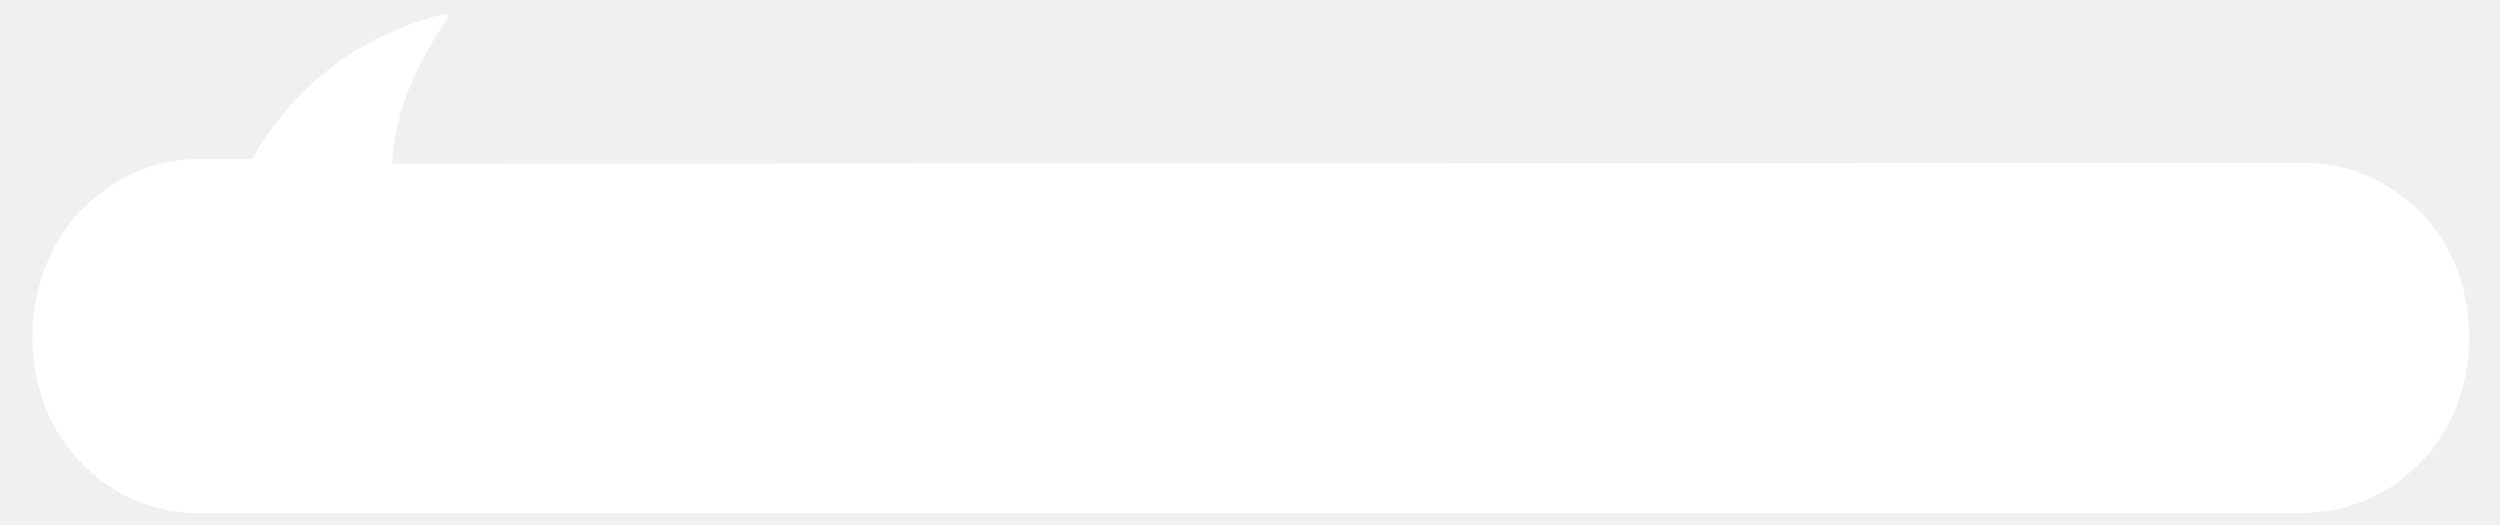
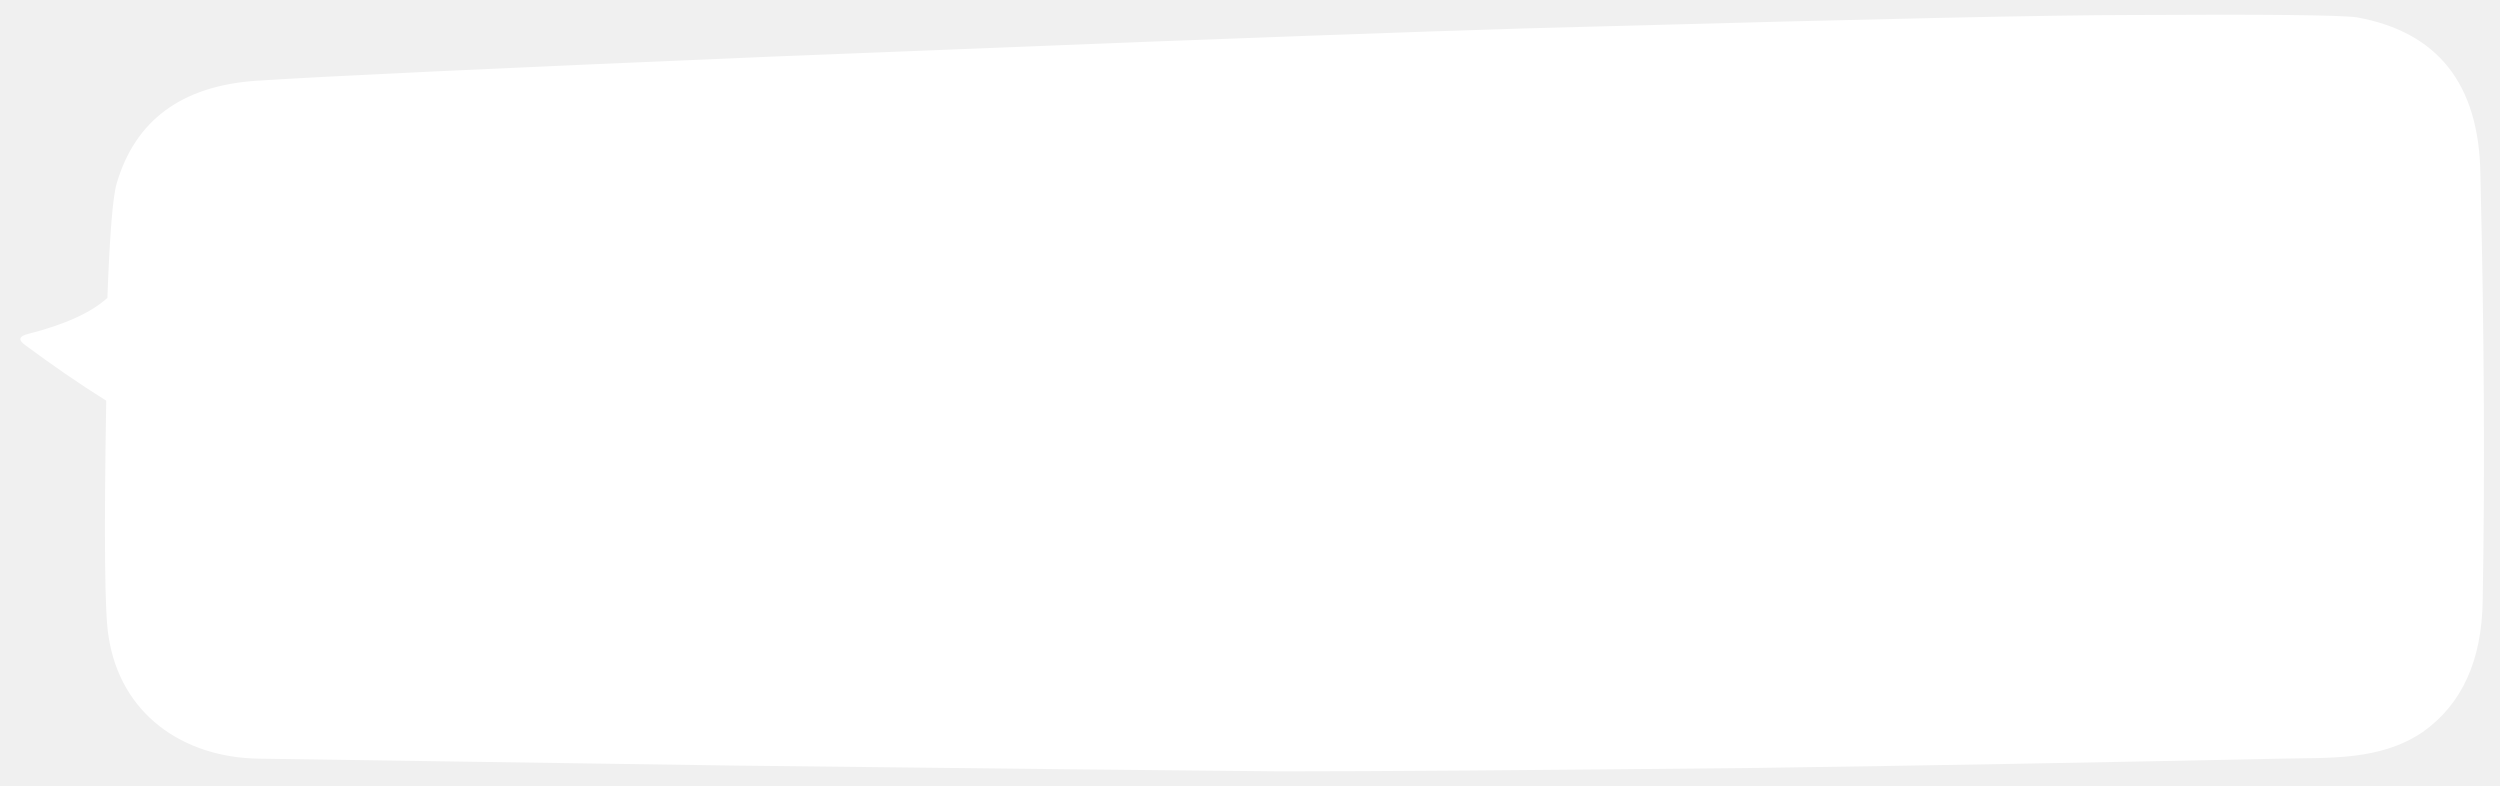
- <svg xmlns="http://www.w3.org/2000/svg" viewBox="19.5 1531.5 1320 277" width="1320" height="277">
-   <path d="M1303 1769.5C1333.5 1732 1329.5 1669 1291.5 1638Q1267 1617.5 1235 1617.5L226.5 1618Q228.5 1580 256.5 1540.5Q258.5 1537.5 248 1540.5Q185.5 1558.5 152.5 1615.5Q151.5 1615.5 127 1615.5Q95 1615 70 1635.5C30.5 1667 25.5 1733 58 1771Q85 1802.5 126 1802.5L1232 1802.5Q1276 1802.5 1303 1769.5Z" fill="#fff" />
-   <path d="M1181 1731.5Q1187.5 1737.5 1188 1710.5Q1188.5 1682.5 1184 1680.5C1175 1676 1177 1728 1181 1731.5Z" fill="#fff" />
-   <path d="M154.5 1732.5Q160 1731 159.5 1703Q159.5 1681 154.5 1680.5C147 1680 147 1735 154.5 1732.5Z" fill="#fff" />
-   <path d="M855.5 1714.5Q857 1676.5 847.5 1681.5Q847 1682 847 1715Q847 1731.5 848 1731.5Q855 1731.5 855.5 1714.5Z" fill="#fff" />
-   <path d="M1136.5 1681Q1136 1697.5 1136.5 1702C1146 1705.5 1146.5 1677.5 1136.5 1681Z" fill="#fff" />
-   <path d="M344.5 1686Q343.5 1679.5 336.5 1681L336.5 1699.5Q346 1701.5 344.5 1686Z" fill="#fff" />
-   <path d="M736.5 1687C736 1687.5 733 1714.5 733 1716.5L740 1716.5Q737 1686.5 736.5 1687Z" fill="#fff" />
-   <path d="M893 1689C892.5 1698.5 891 1707.5 890 1717Q893 1717 897 1717C895.5 1709.5 893.5 1680 893 1689Z" fill="#fff" />
+ <svg xmlns="http://www.w3.org/2000/svg" viewBox="127 1365.5 1082.5 340" width="1082.5" height="340">
+   <path d="M1176 1682.5Q1201.5 1664.5 1202 1625.5Q1203.5 1544.5 1201 1440.5Q1200 1382.5 1147.5 1373Q1136.5 1371.5 1050 1372Q999.5 1372 817.5 1377Q771 1378 626 1383.5L461.5 1390Q283 1397.5 237.5 1400.5Q189.5 1404 177.5 1445Q175 1453.5 173.5 1494.5Q163 1504 139.5 1510Q133 1511.5 138 1515C149.5 1523.5 161 1531.5 173 1539Q171.5 1627 174 1641C179 1674.5 206 1693.5 239 1694L445.5 1697Q620.5 1699 681.5 1699.5Q742.5 1699.5 888.5 1698Q995.5 1696.5 1114.5 1694C1135.5 1693.5 1157.5 1695 1176 1682.5Z" fill="#fff" />
+   <path d="M361.5 1491.5Q361.5 1461 357 1458Q341.5 1448.5 345.5 1504Q346.5 1513.5 350.5 1516Q361 1522.5 361.5 1491.5Z" fill="#fff" />
+   <path d="M983 1593C983.5 1600.5 979.5 1637 993 1633Q1000.5 1631 998 1588.5Q997.5 1575 993 1573.5Q982.5 1570.5 983 1593Z" fill="#fff" />
+   <path d="M515.5 1606C515.5 1595 517.5 1576 501.5 1578.5L501.5 1633C517.5 1635 515.5 1616.5 515.5 1606Z" fill="#fff" />
+   <path d="M638.5 1459Q637.5 1450.5 625 1451.5L625 1476.5Q641 1479 638.5 1459Z" fill="#fff" />
+   <path d="M934.5 1582Q933 1573.5 923 1574.5L923 1601Q938 1603 934.5 1582Z" fill="#fff" />
+   <path d="M569 1584C568.5 1583.5 564 1615 563.5 1618L574 1617.5C573.5 1614.5 569 1585 569 1584Z" fill="#fff" />
+   <path d="M348.5 1585Q347.5 1592 343.5 1618.5L353.5 1618.5L348.5 1585Z" fill="#fff" />
</svg>
